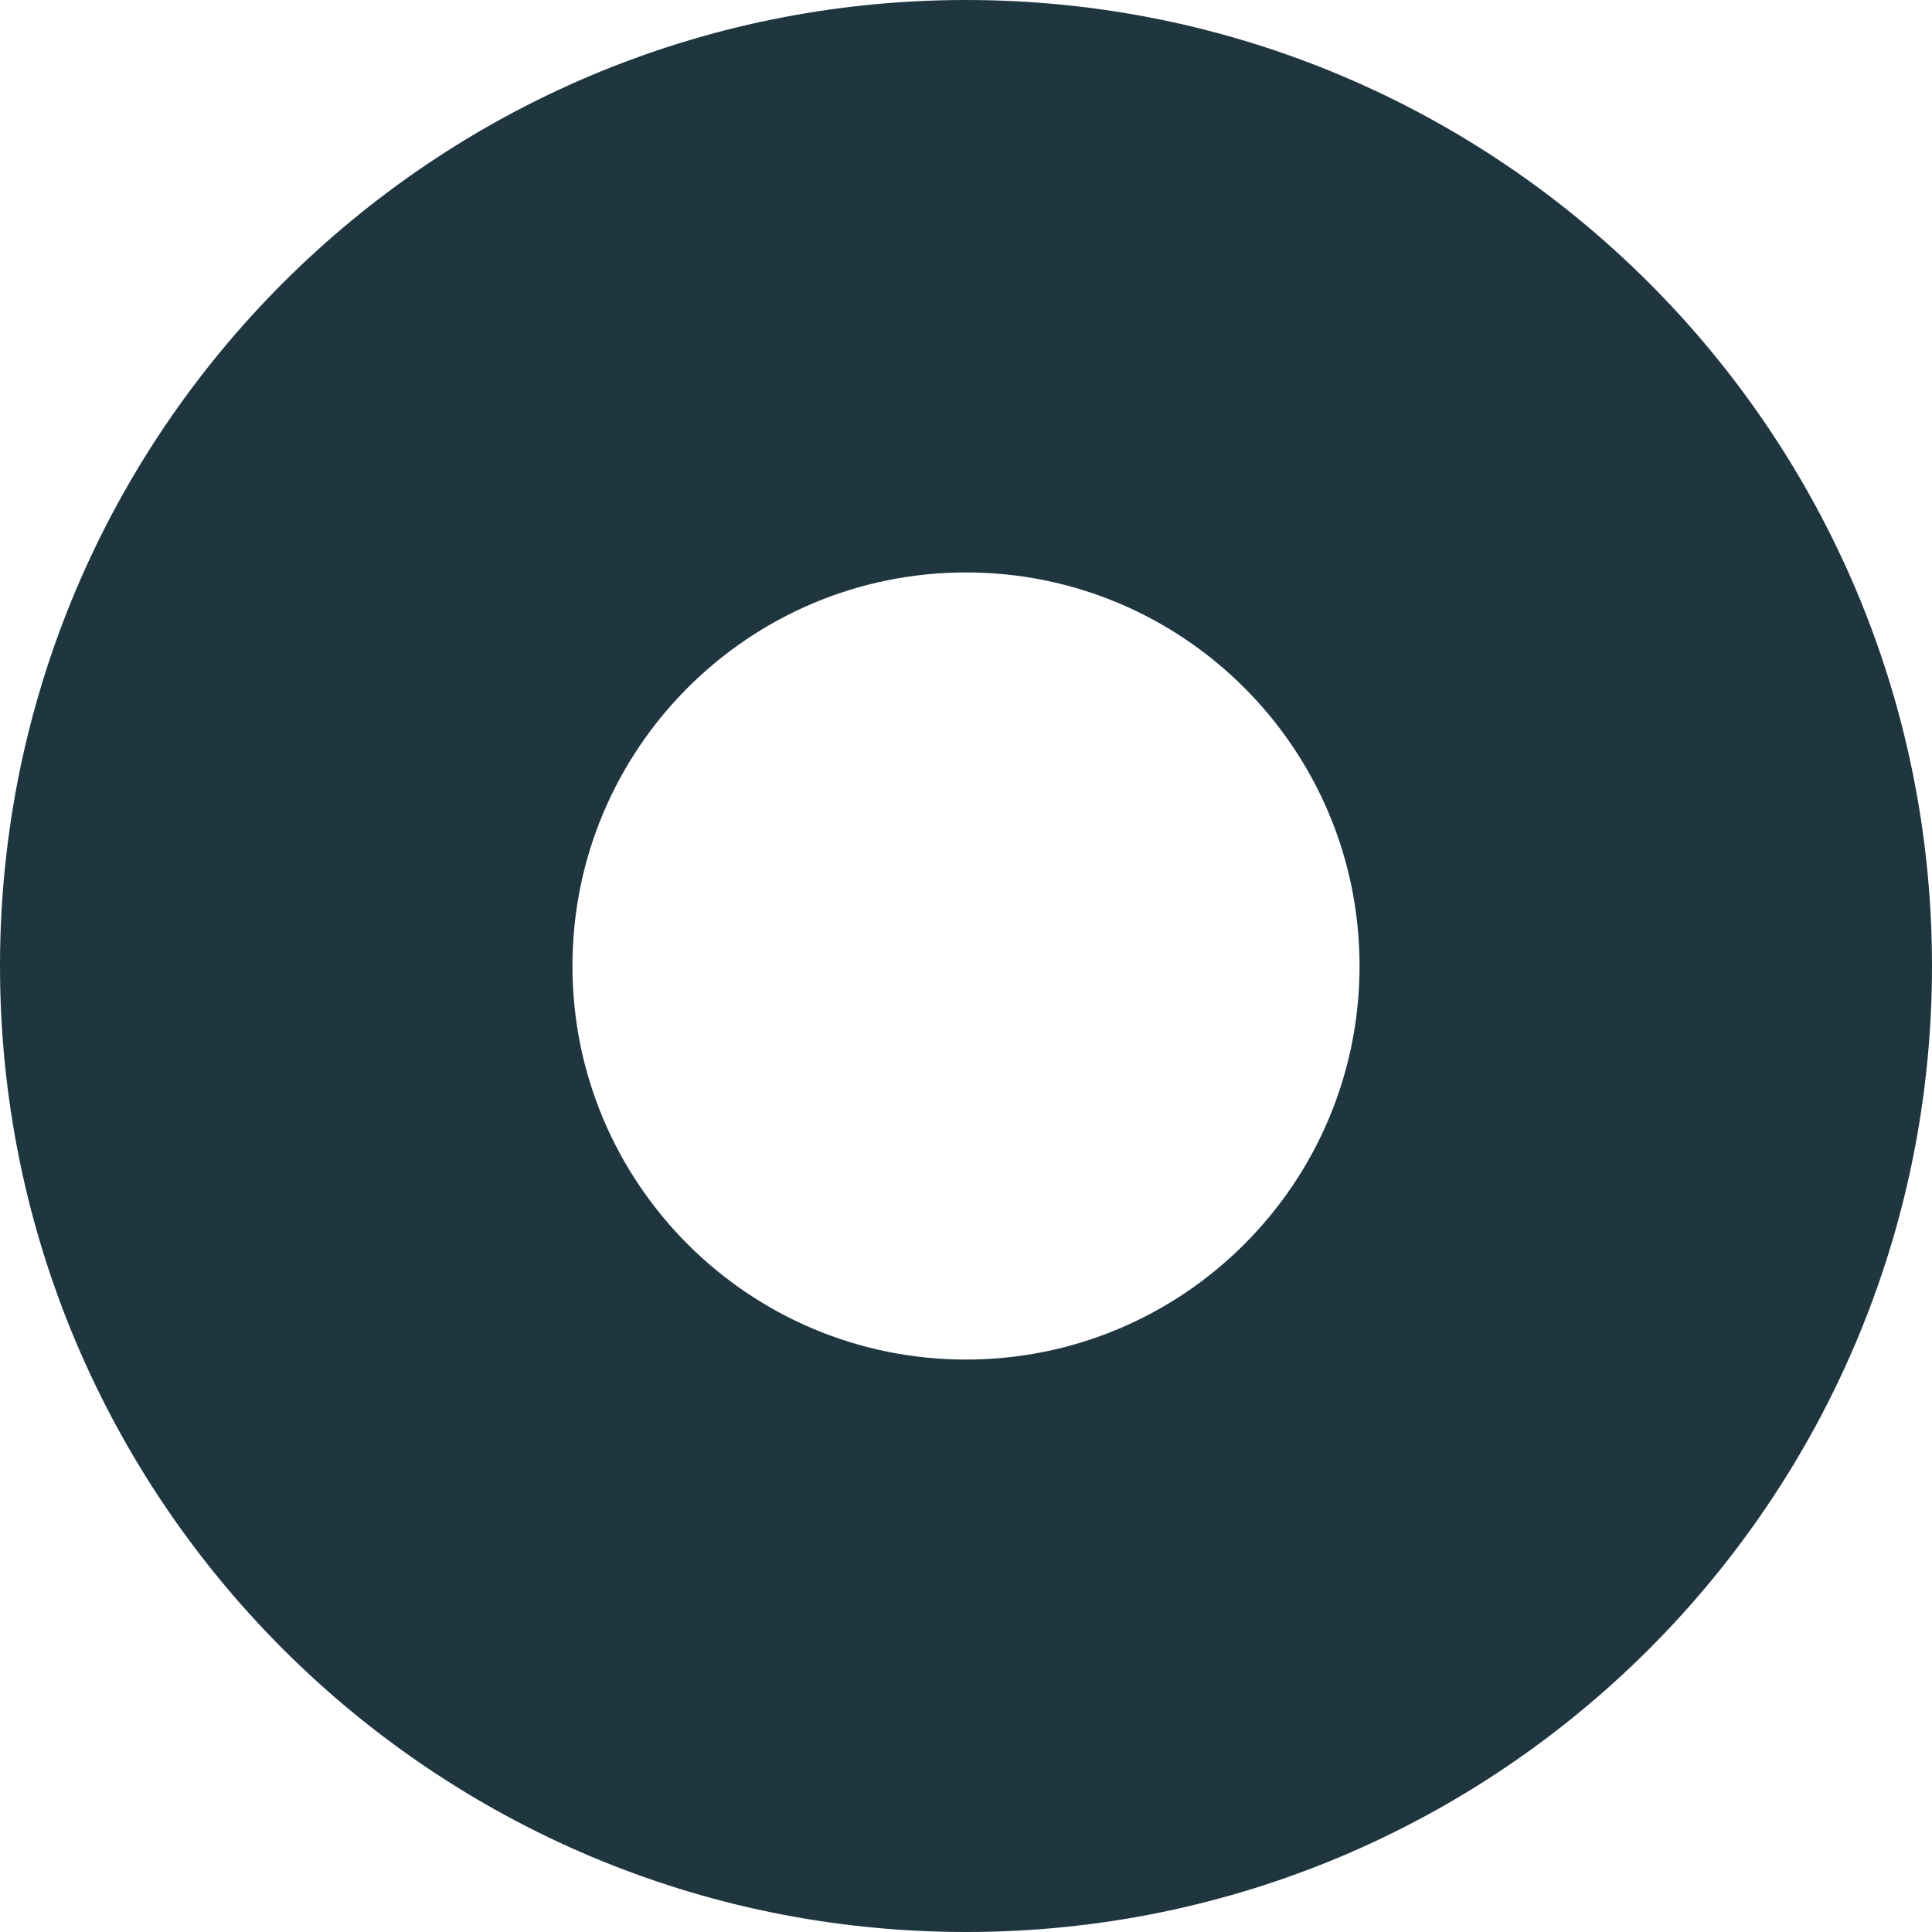
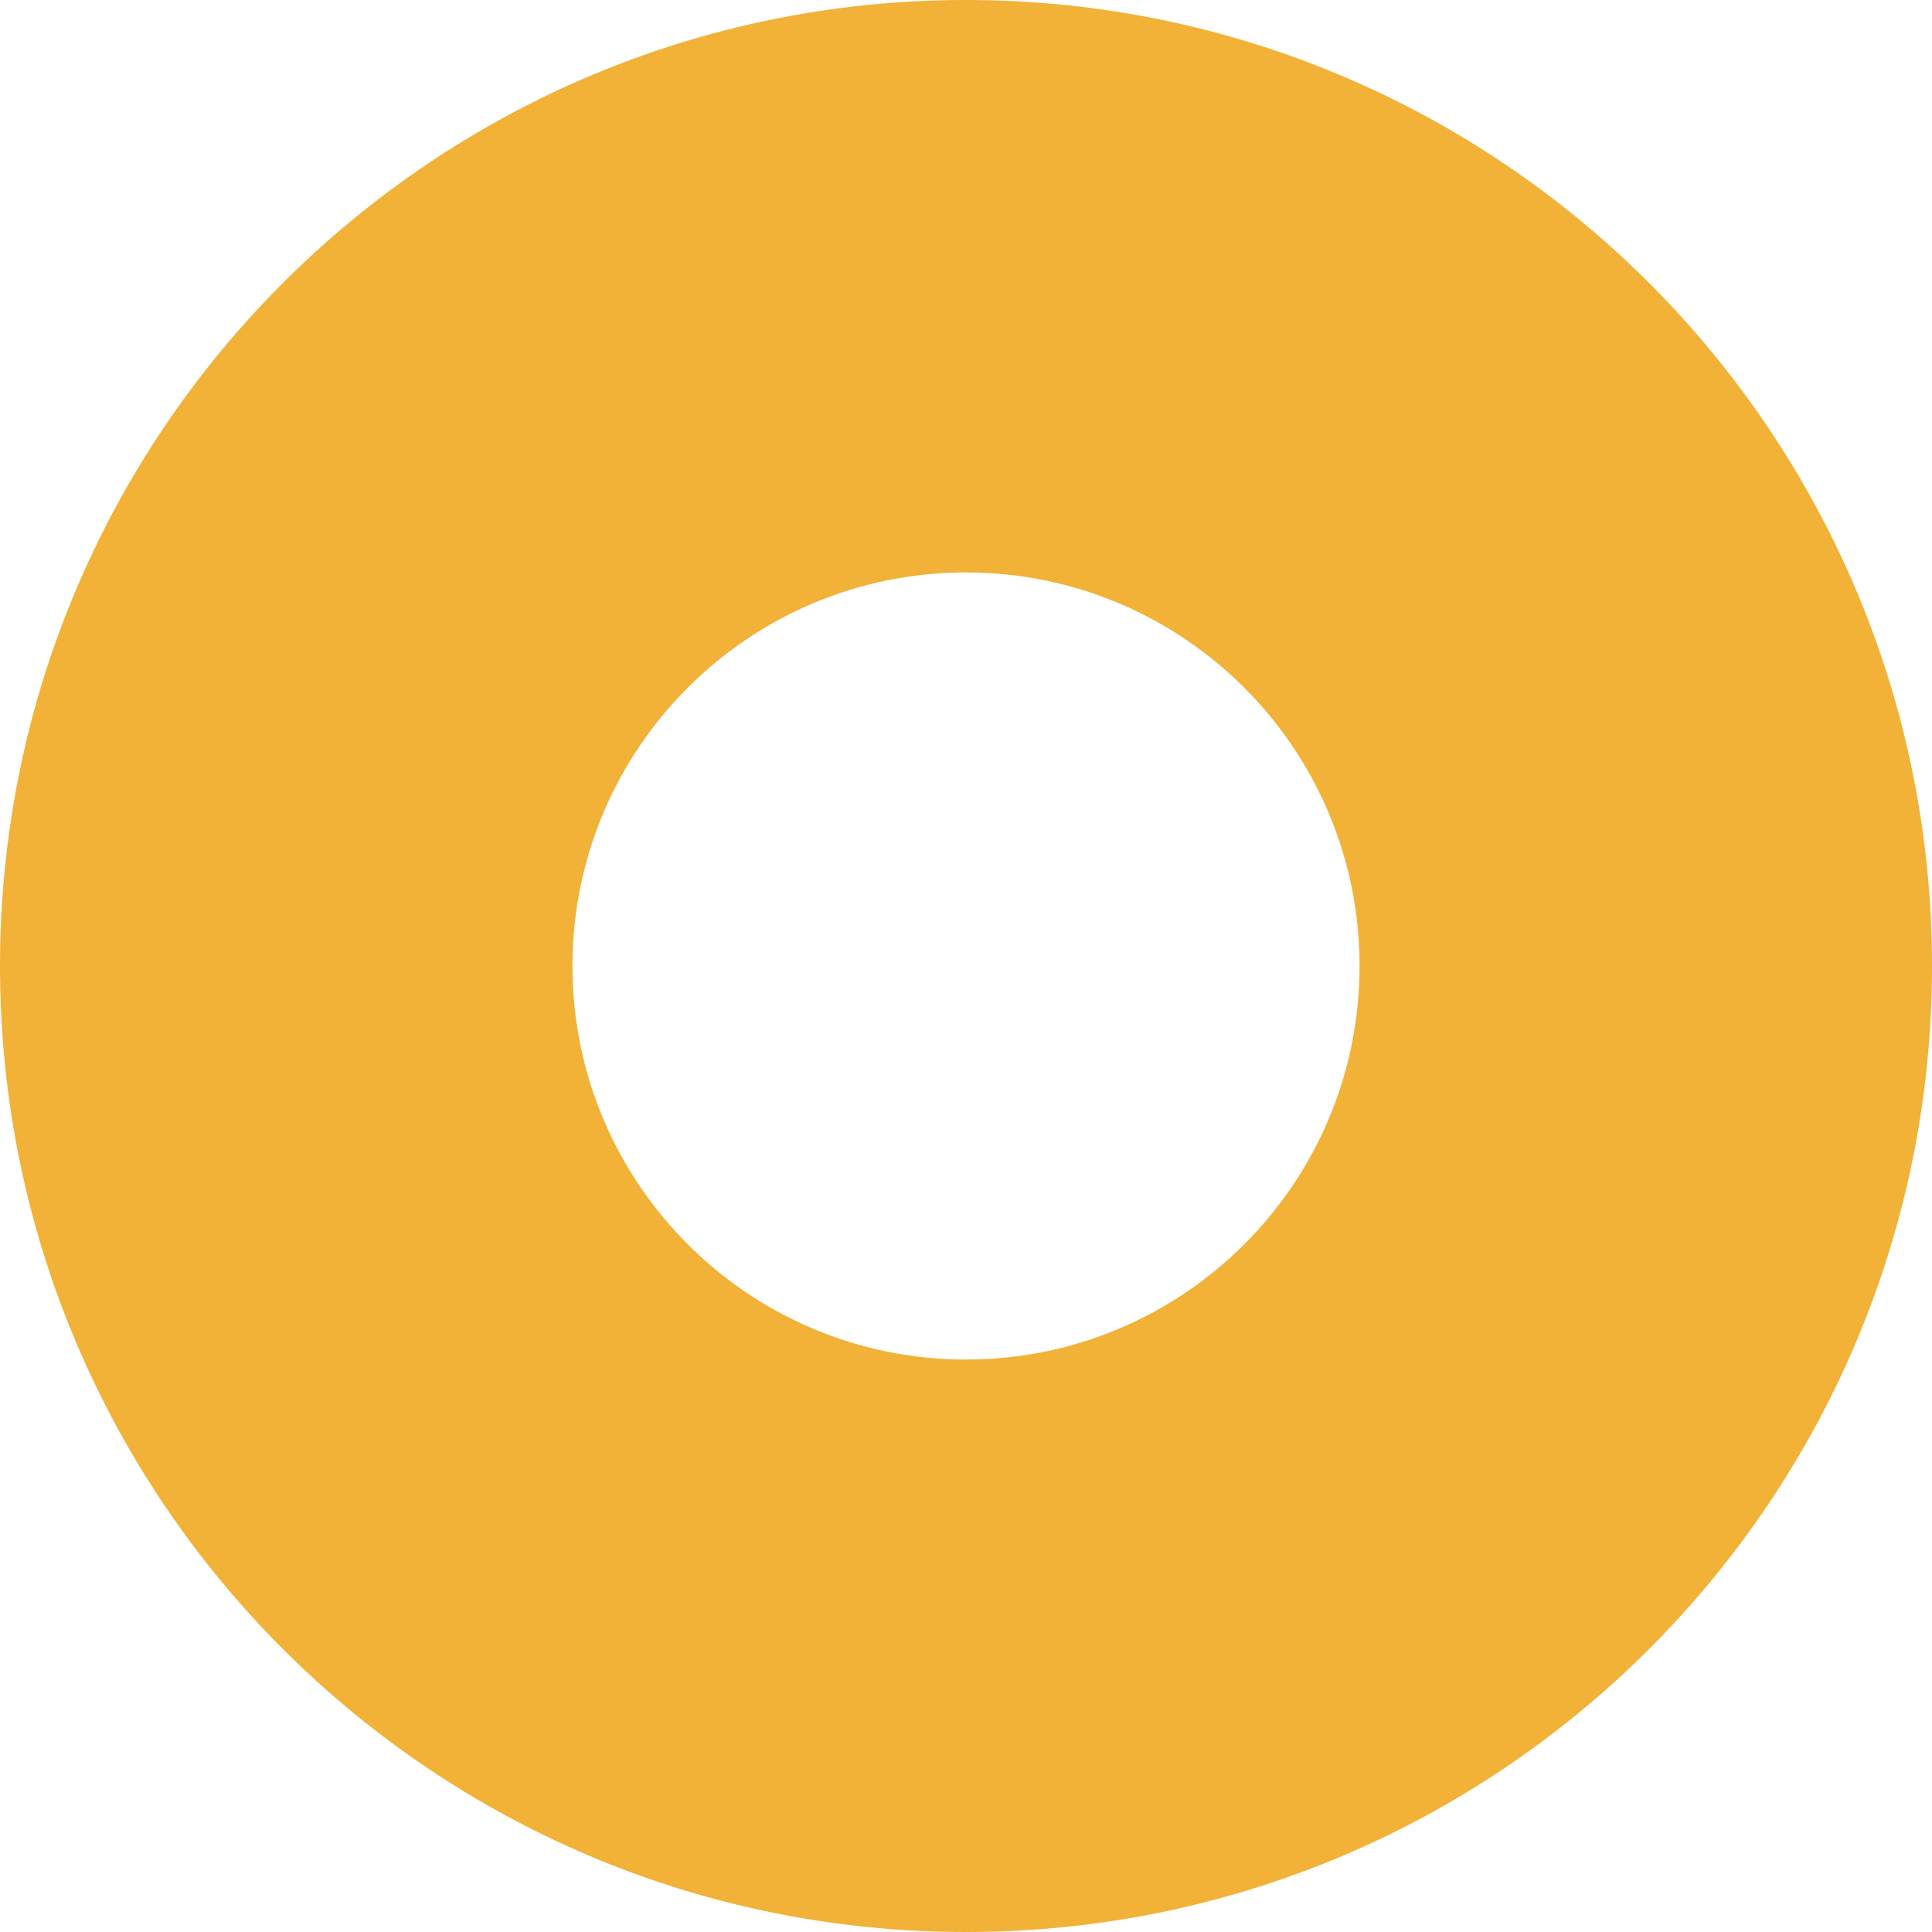
- <svg xmlns="http://www.w3.org/2000/svg" width="64" height="64">
-   <path d="M32 0c17.673 0 32 14.327 32 32 0 17.673-14.327 32-32 32C14.327 64 0 49.673 0 32 0 14.327 14.327 0 32 0Zm0 18.963c-7.2 0-13.037 5.837-13.037 13.037 0 7.2 5.837 13.037 13.037 13.037 7.2 0 13.037-5.837 13.037-13.037 0-7.2-5.837-13.037-13.037-13.037Z" fill="#1f3641" />
+ <svg xmlns="http://www.w3.org/2000/svg" width="70" height="70" viewBox="0 0 64 64">
+   <path d="M32 0c17.673 0 32 14.327 32 32 0 17.673-14.327 32-32 32C14.327 64 0 49.673 0 32 0 14.327 14.327 0 32 0Zm0 18.963c-7.2 0-13.037 5.837-13.037 13.037 0 7.2 5.837 13.037 13.037 13.037 7.2 0 13.037-5.837 13.037-13.037 0-7.2-5.837-13.037-13.037-13.037Z" fill="#F2B137" />
</svg>
